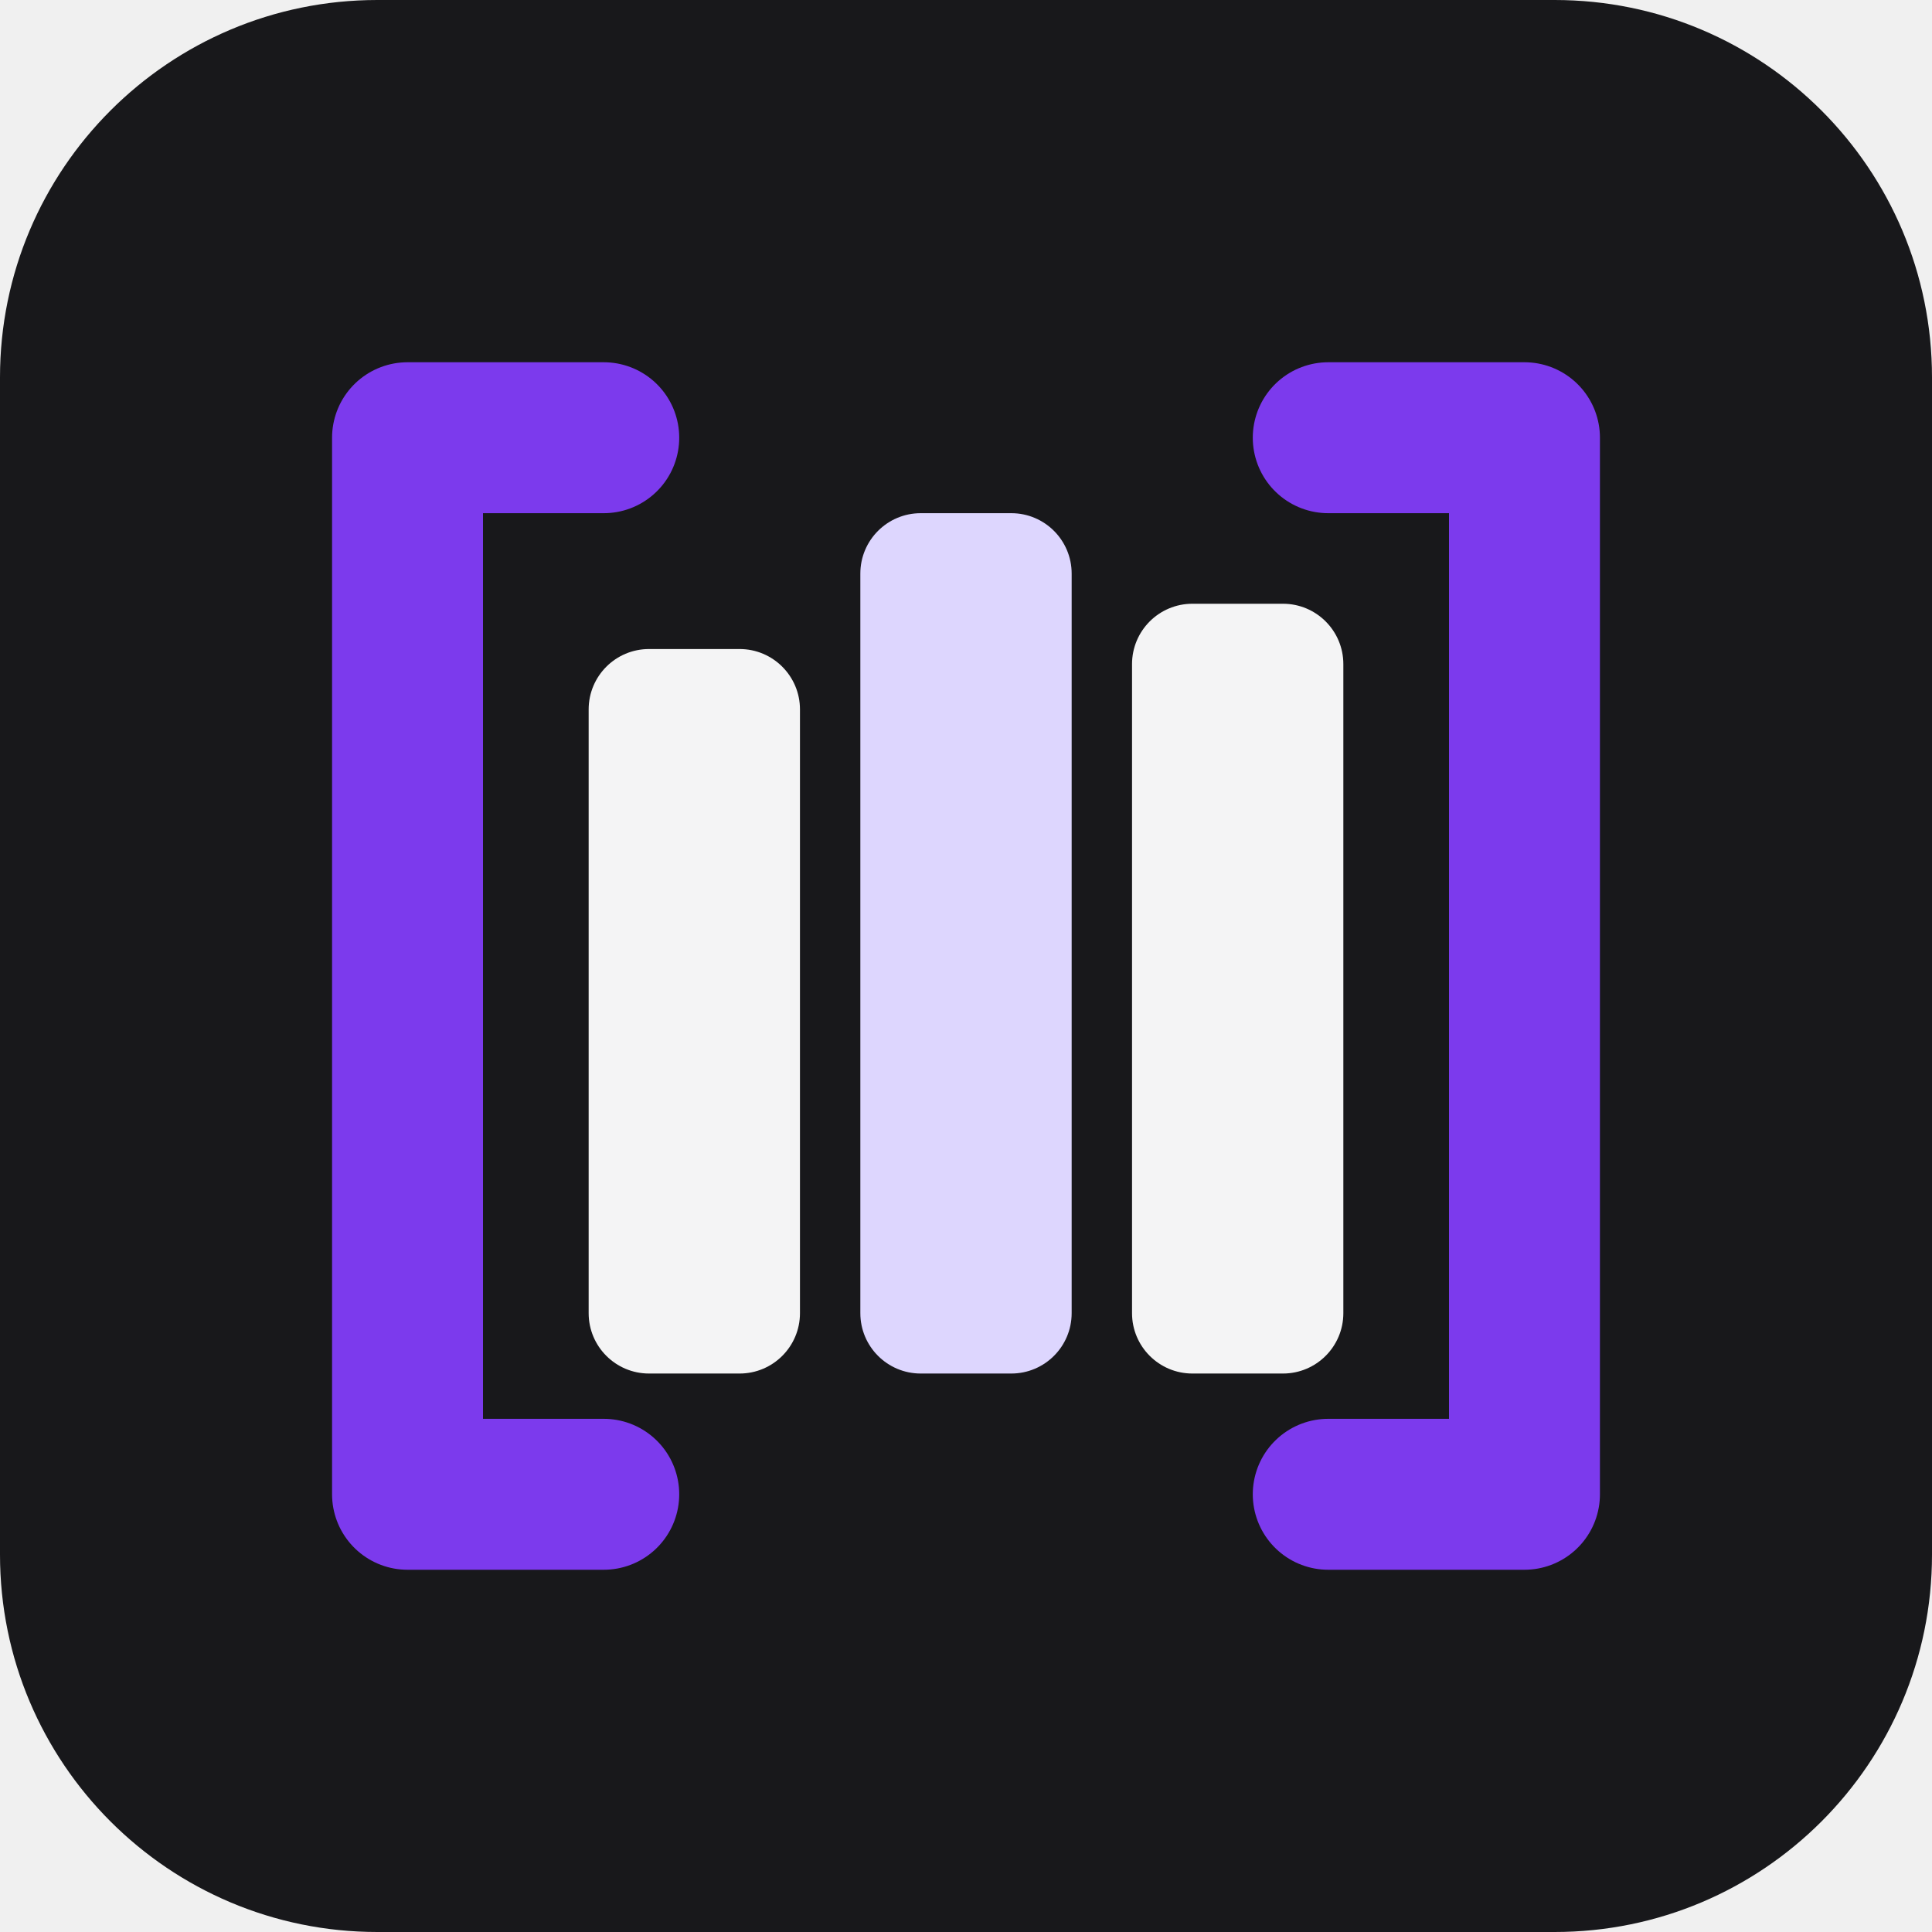
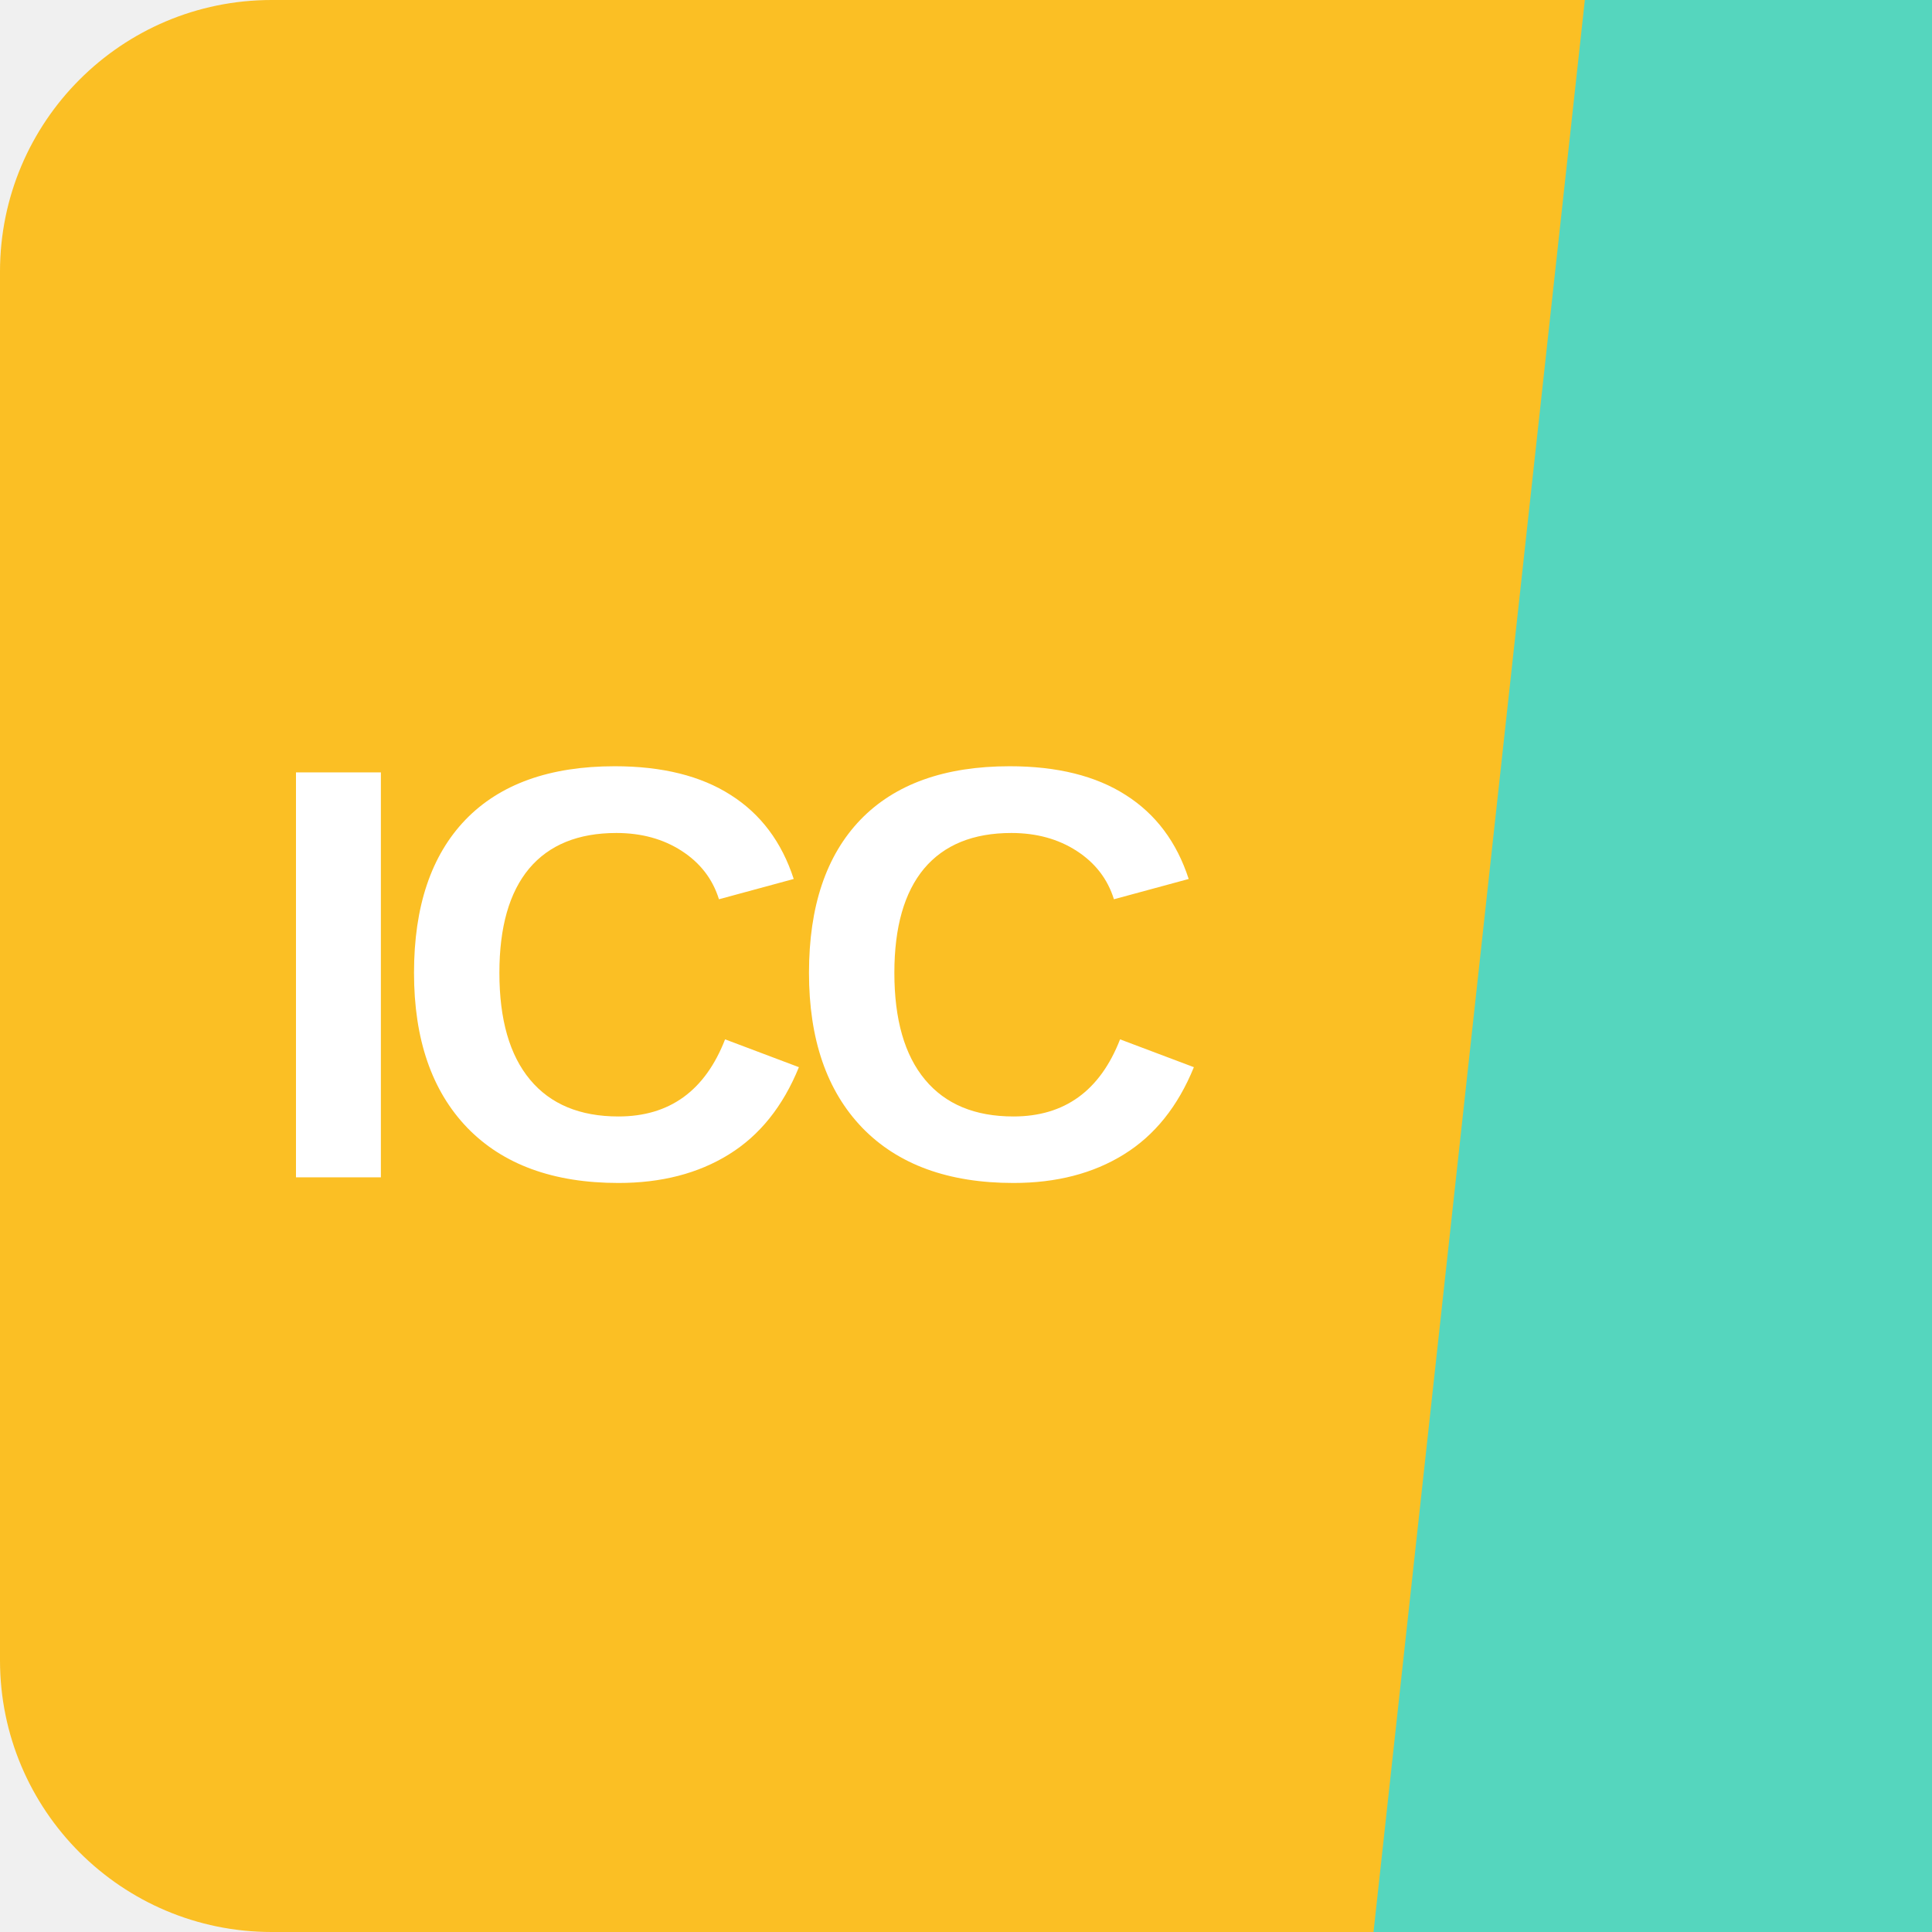
<svg xmlns="http://www.w3.org/2000/svg" viewBox="0 0 128 128" role="img" aria-labelledby="title">
-   <rect width="128" height="128" rx="25" fill="#18181b" />
-   <path d="M40 29H27v70h13M88 29h13v70H88" fill="none" stroke="#7c3aed" stroke-width="10" stroke-linecap="round" stroke-linejoin="round" />
-   <rect x="39" y="43" width="14" height="48" rx="4" fill="#f4f4f5" />
-   <rect x="57" y="34" width="14" height="57" rx="4" fill="#ddd6fe" />
-   <rect x="75" y="40" width="14" height="51" rx="4" fill="#f4f4f5" />
+   <rect width="128" height="128" rx="18" fill="#fbbf24" />
+   <path d="M105 0h23v128H91z" fill="#55d6be" />
+   <text x="17" y="78" fill="#ffffff" font-family="Arial,Helvetica,sans-serif" font-size="39" font-weight="700" letter-spacing="-2">ICC</text>
</svg>
